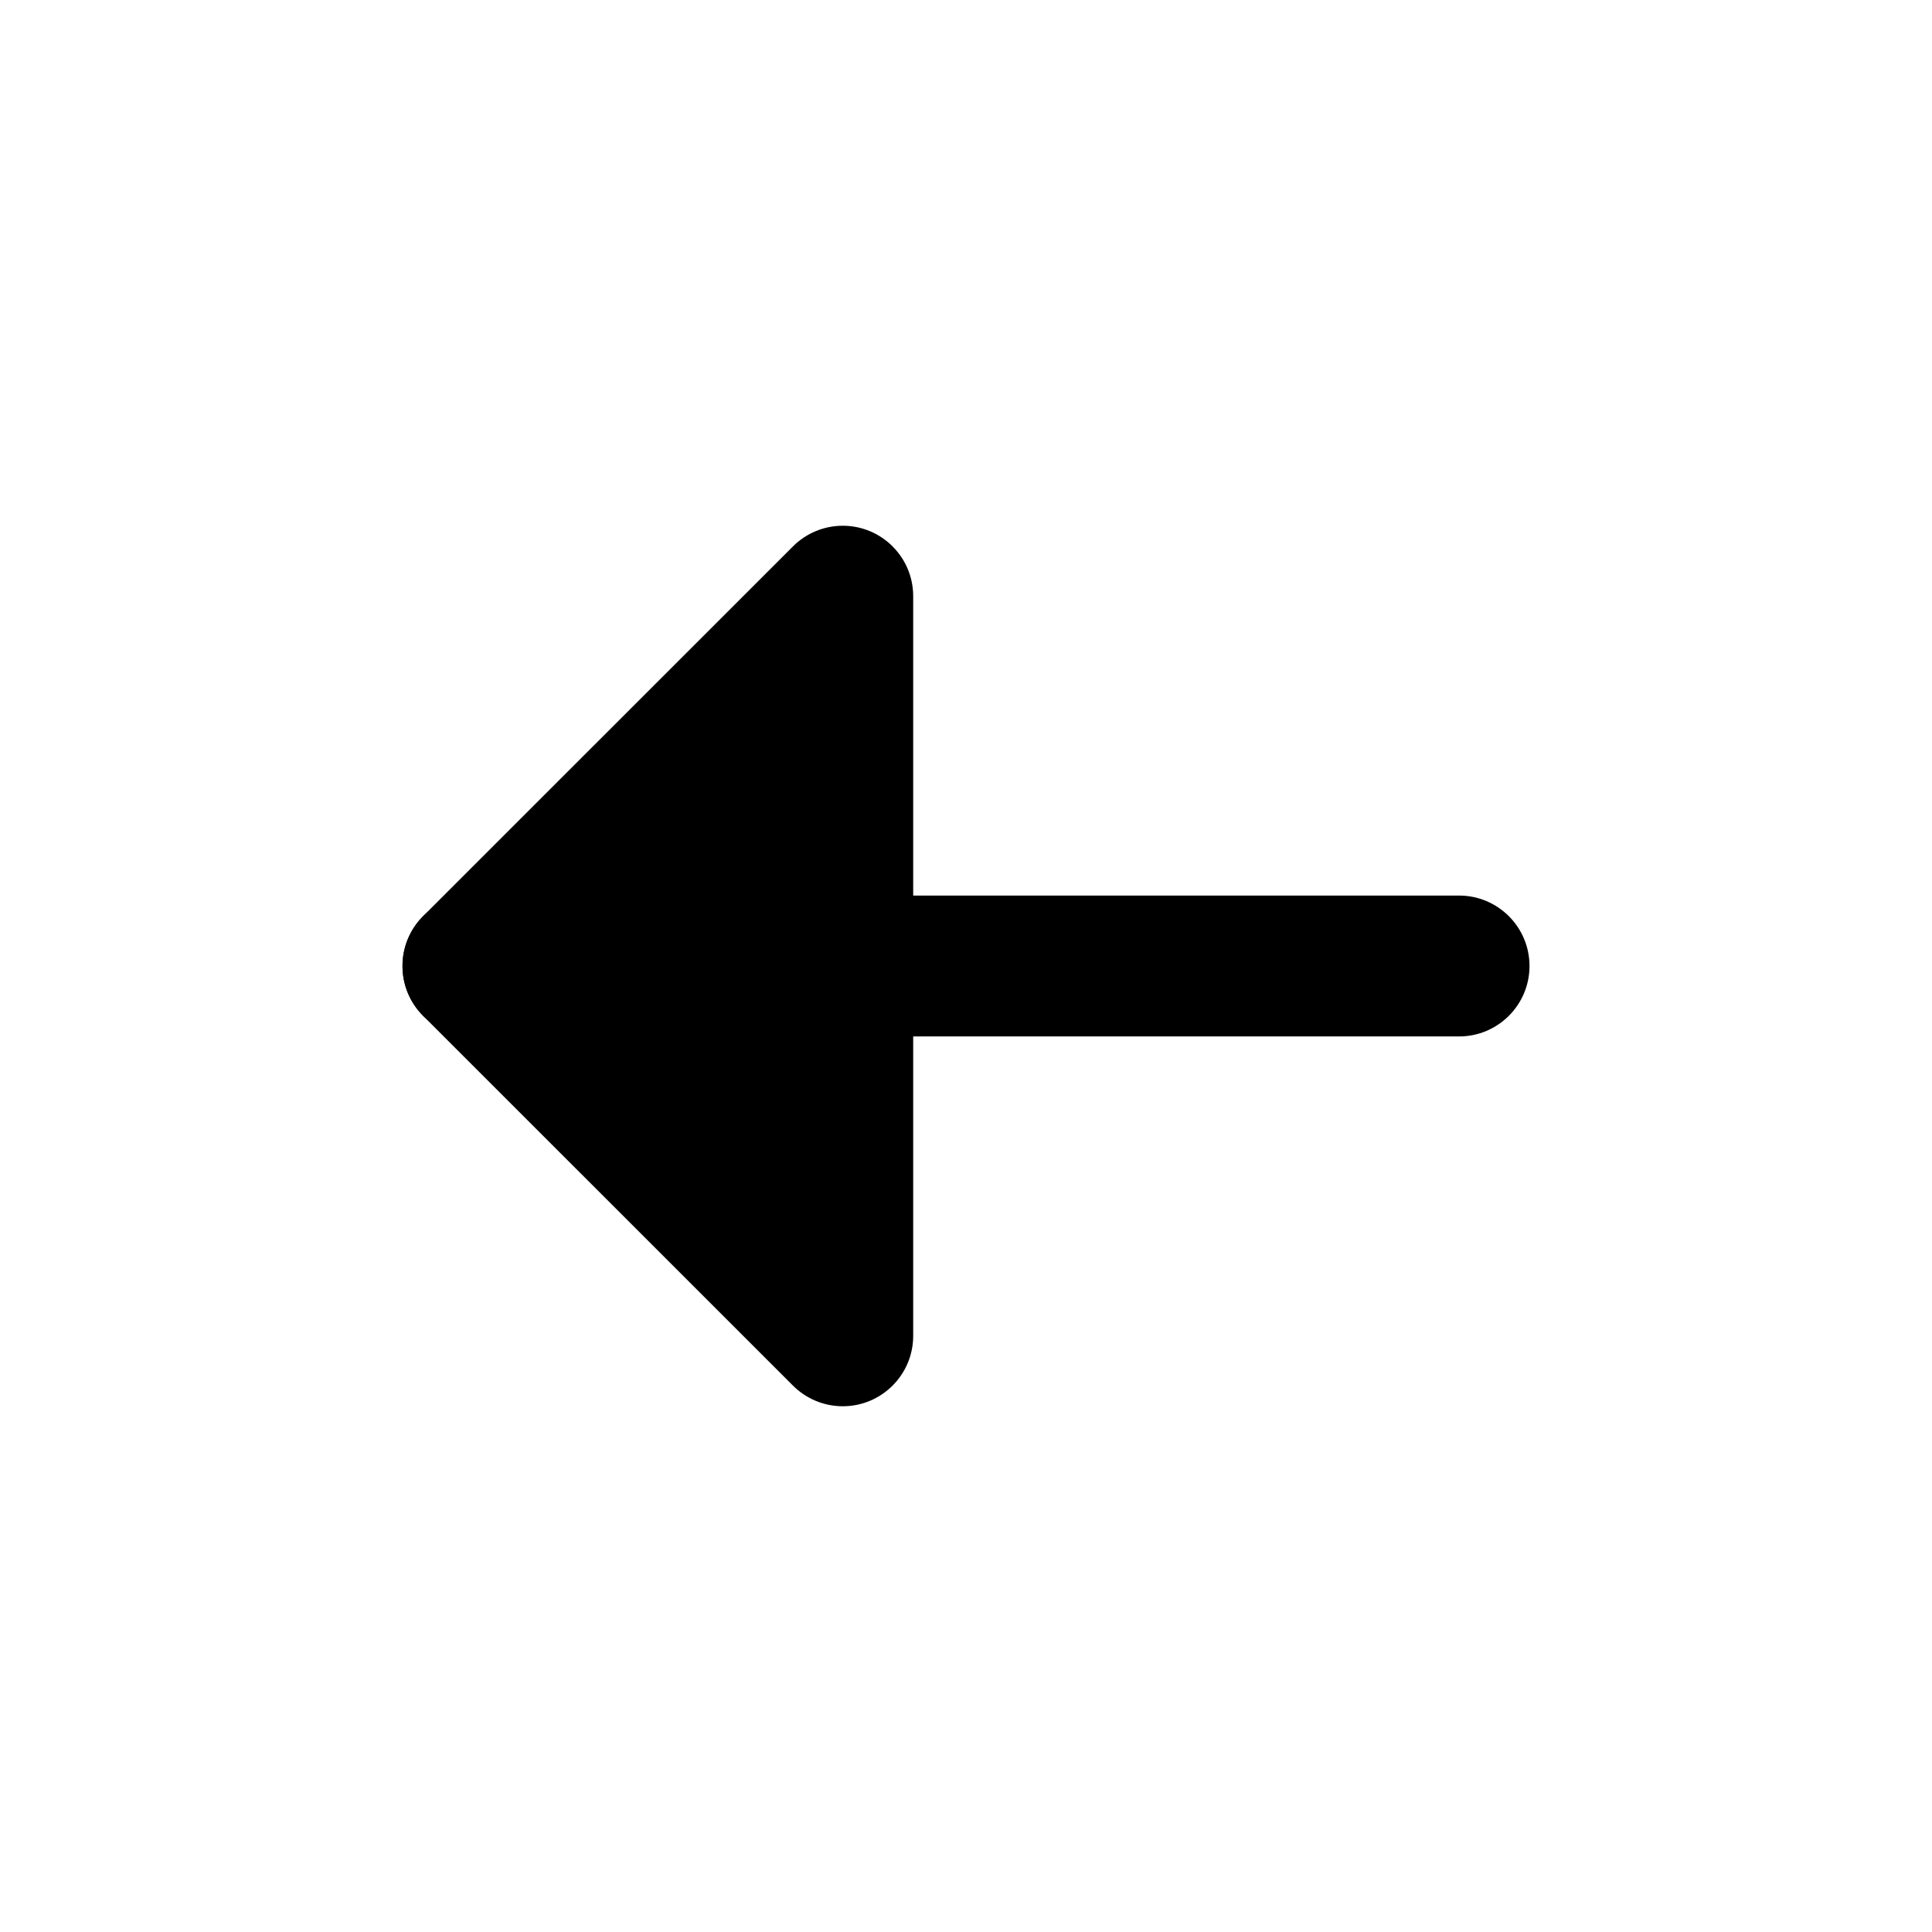
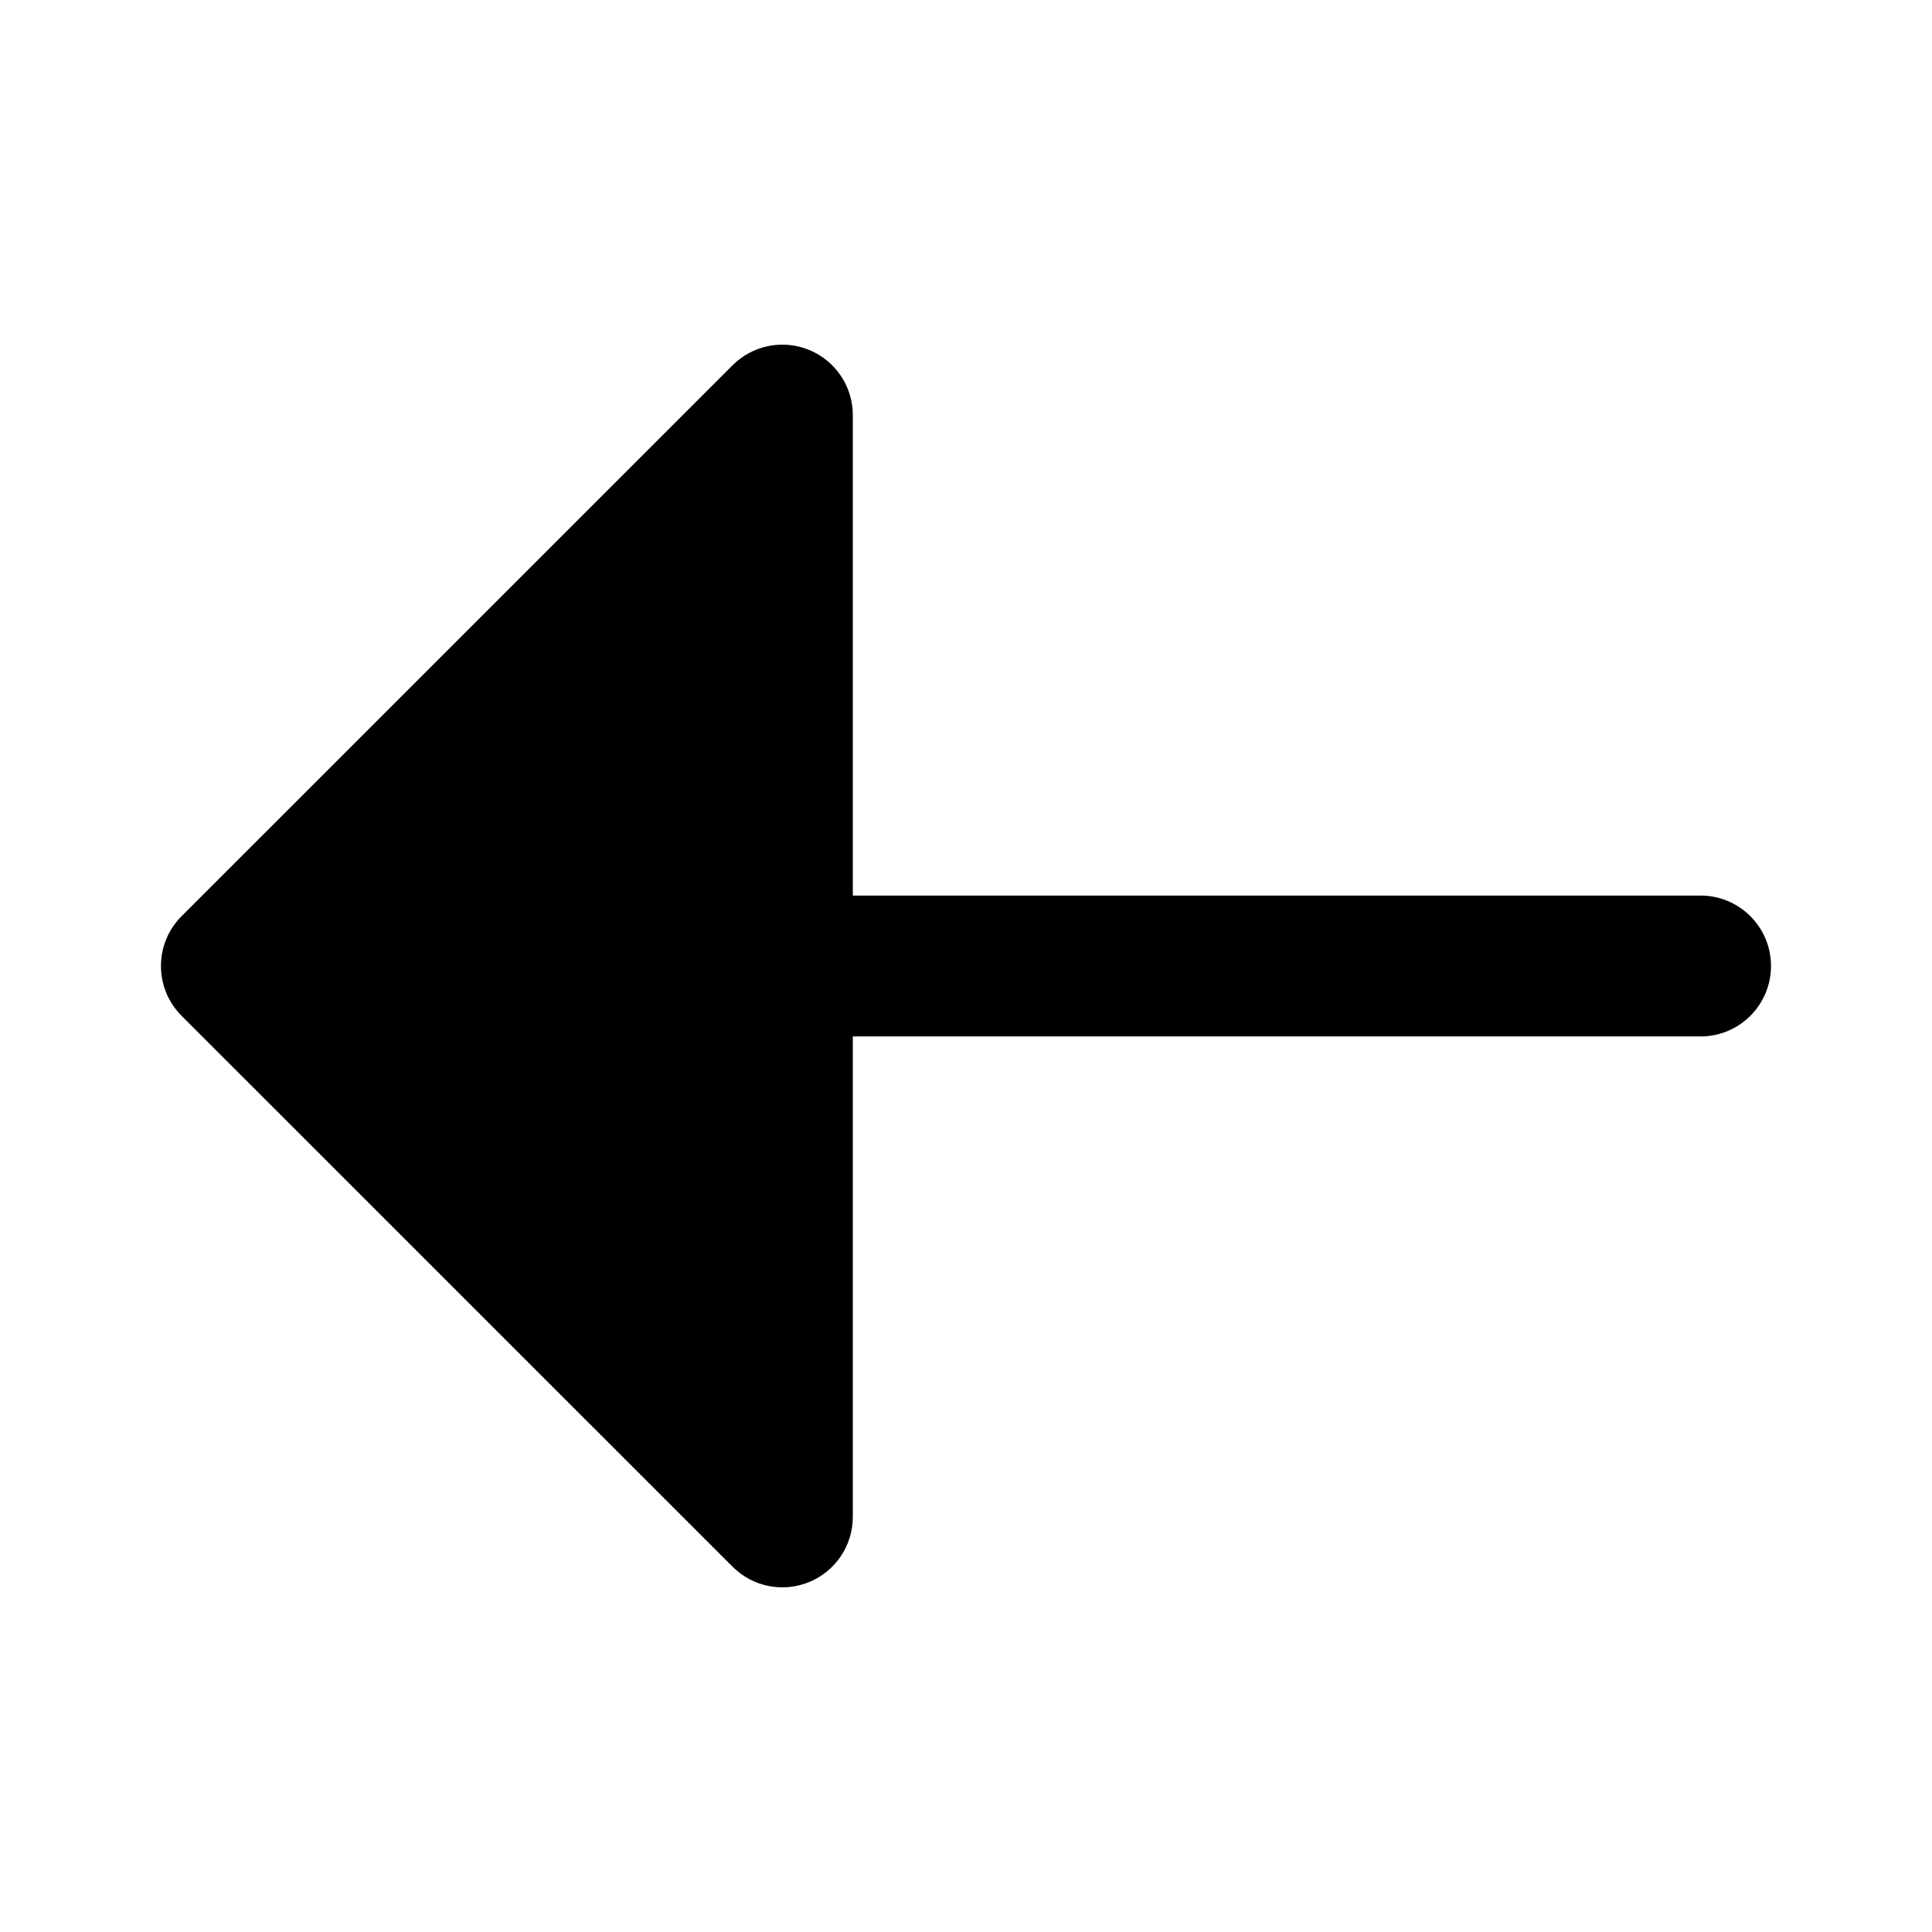
<svg xmlns="http://www.w3.org/2000/svg" viewBox="0 0 24 24" fill="currentColor" stroke="none" fill-rule="evenodd">
  <g data-part="body">
-     <path d="M18.125 12.875 L5.875 12.875 A.875 .875 0 0 1 5 12 A.875 .875 0 0 1 5.875 11.125 L18.125 11.125 A.875 .875 0 0 1 19 12 A.875 .875 0 0 1 18.125 12.875 Z" />
-     <path d="M11.344 16.594 A.875 .875 0 0 1 10.469 17.469 A.875 .875 0 0 1 9.85 17.212 L5.256 12.619 A.875 .875 0 0 1 5 12 A.875 .875 0 0 1 5.256 11.381 L9.85 6.788 A.875 .875 0 0 1 10.469 6.531 A.875 .875 0 0 1 11.344 7.406 L11.344 16.594 Z" />
+     <path d="M21.125 12.875 L10.594 12.875 L10.594 18.844 A0.875 0.875 0 0 1 9.1 19.462 L2.256 12.619 A0.875 0.875 0 0 1 2.256 11.381 L9.1 4.538 A0.875 0.875 0 0 1 10.594 5.156 L10.594 11.125 L21.125 11.125 A0.875 0.875 0 0 1 21.125 12.875 Z" />
  </g>
</svg>
